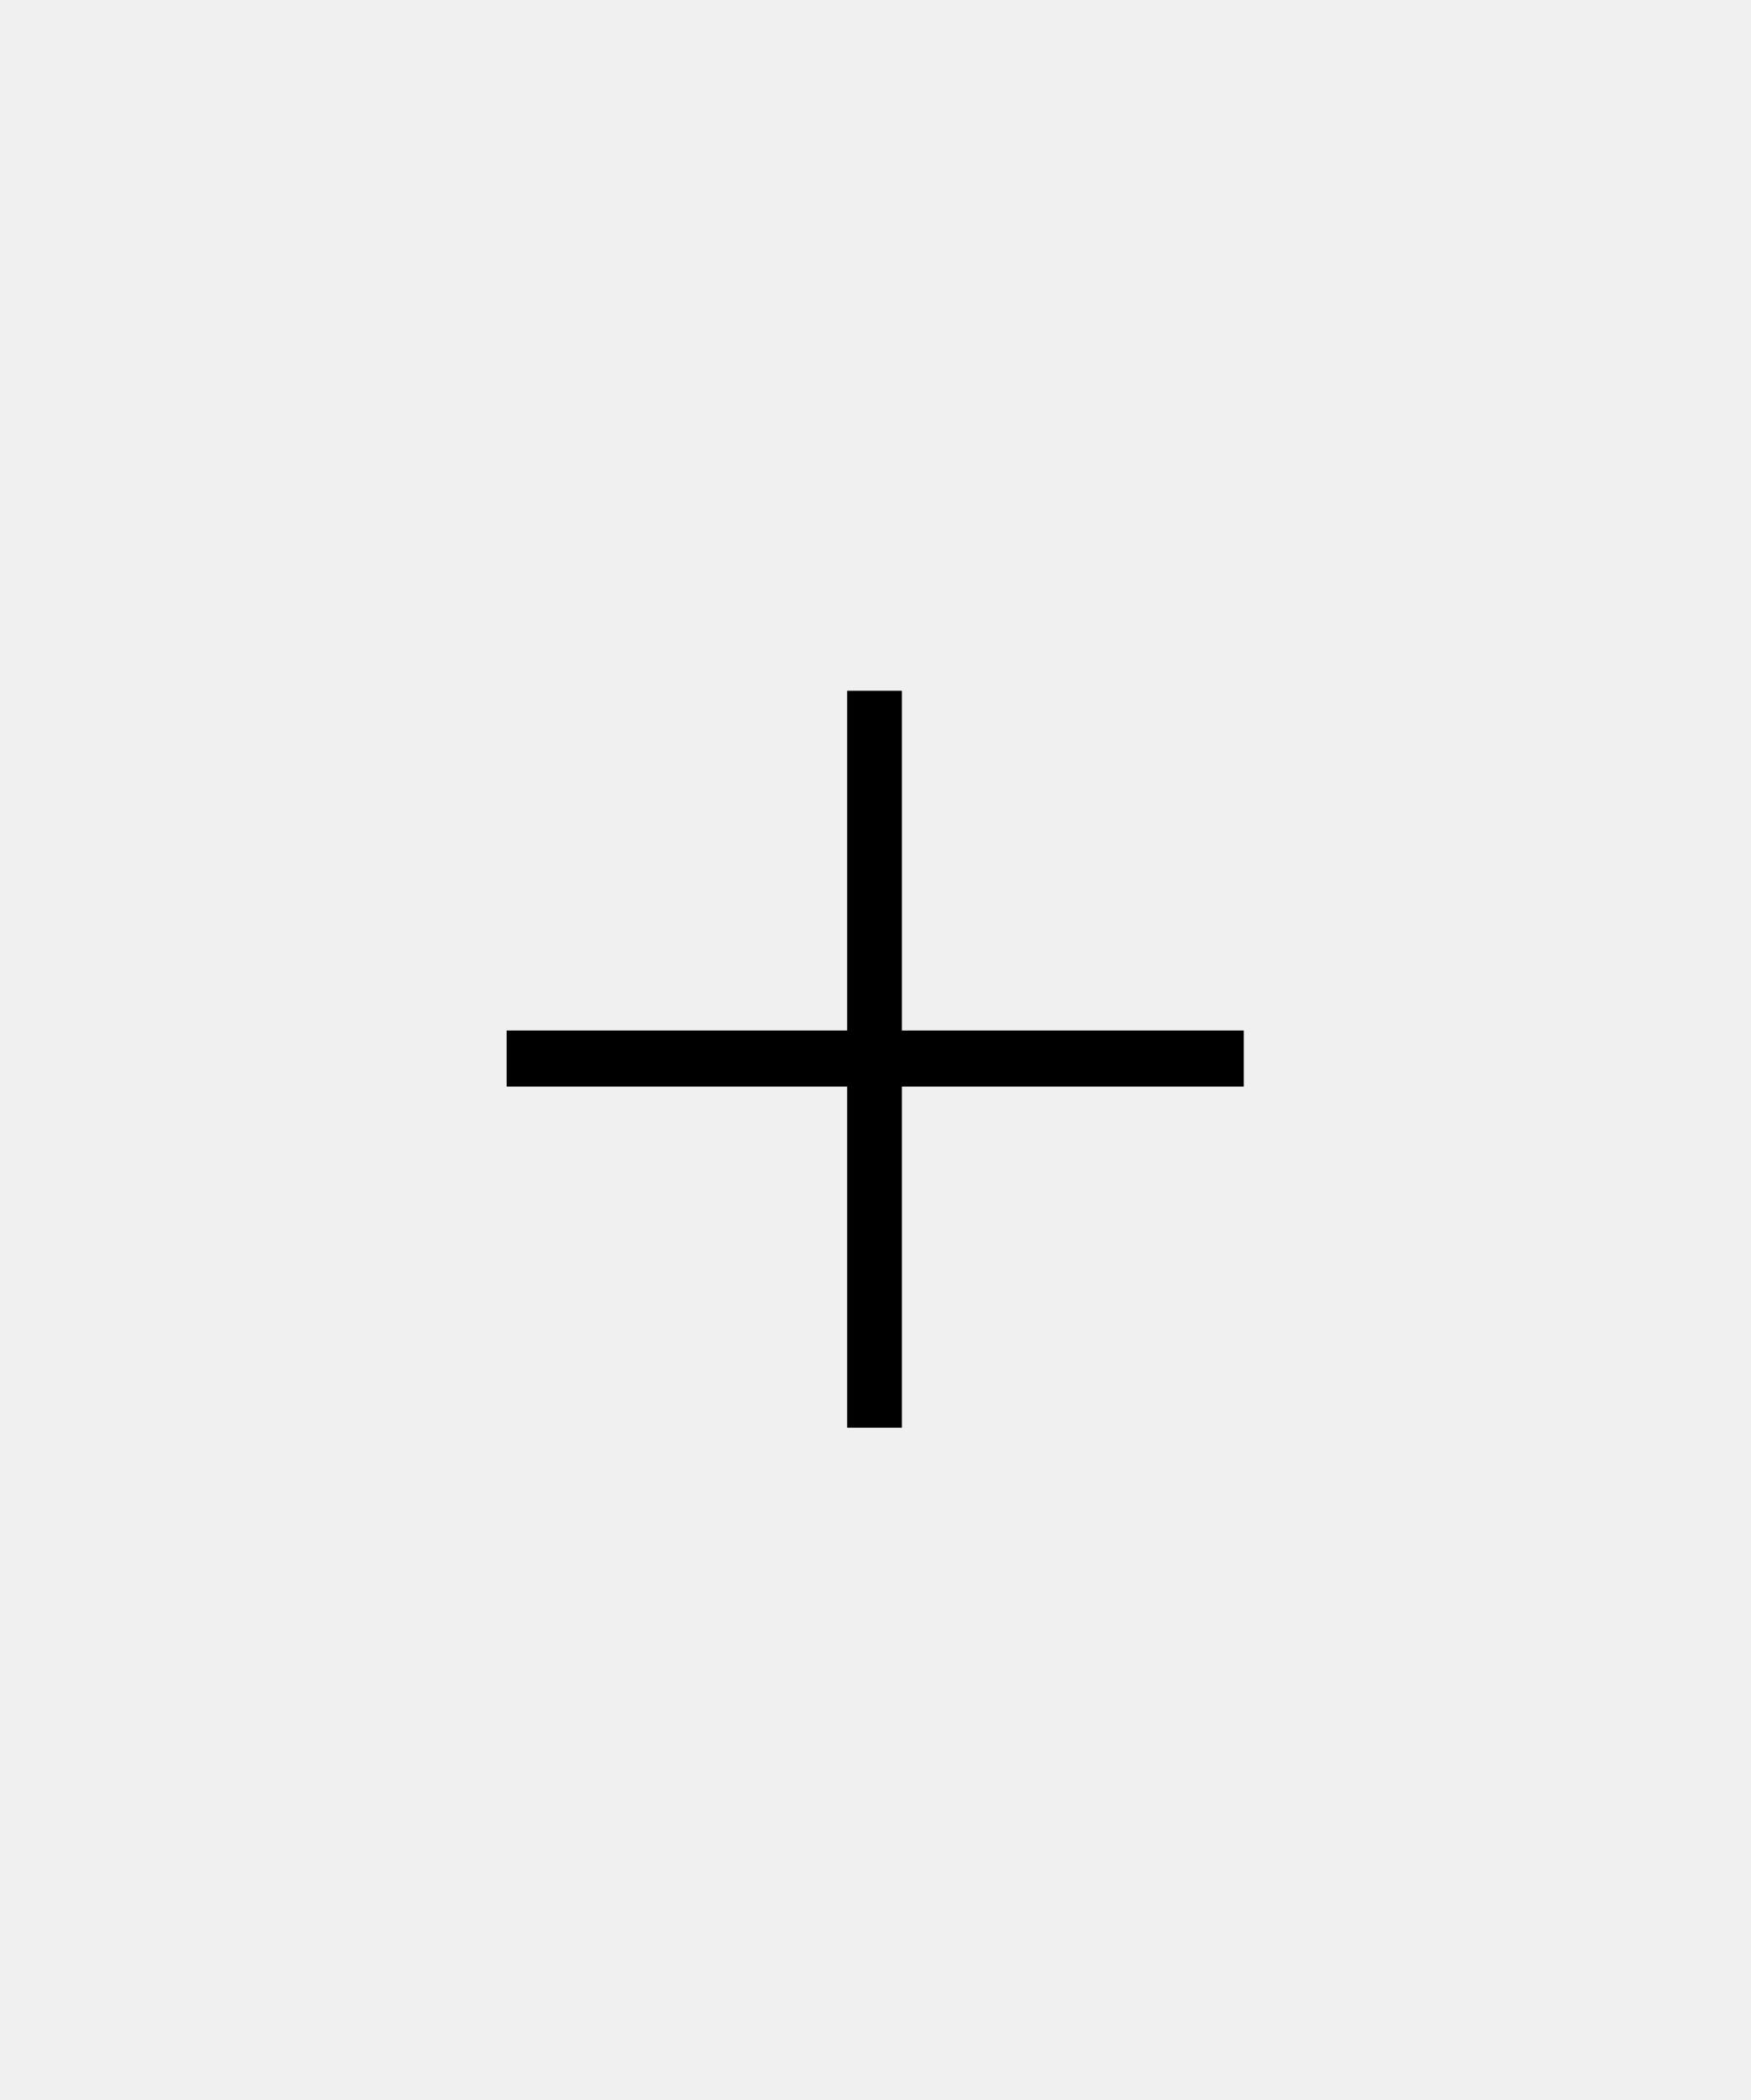
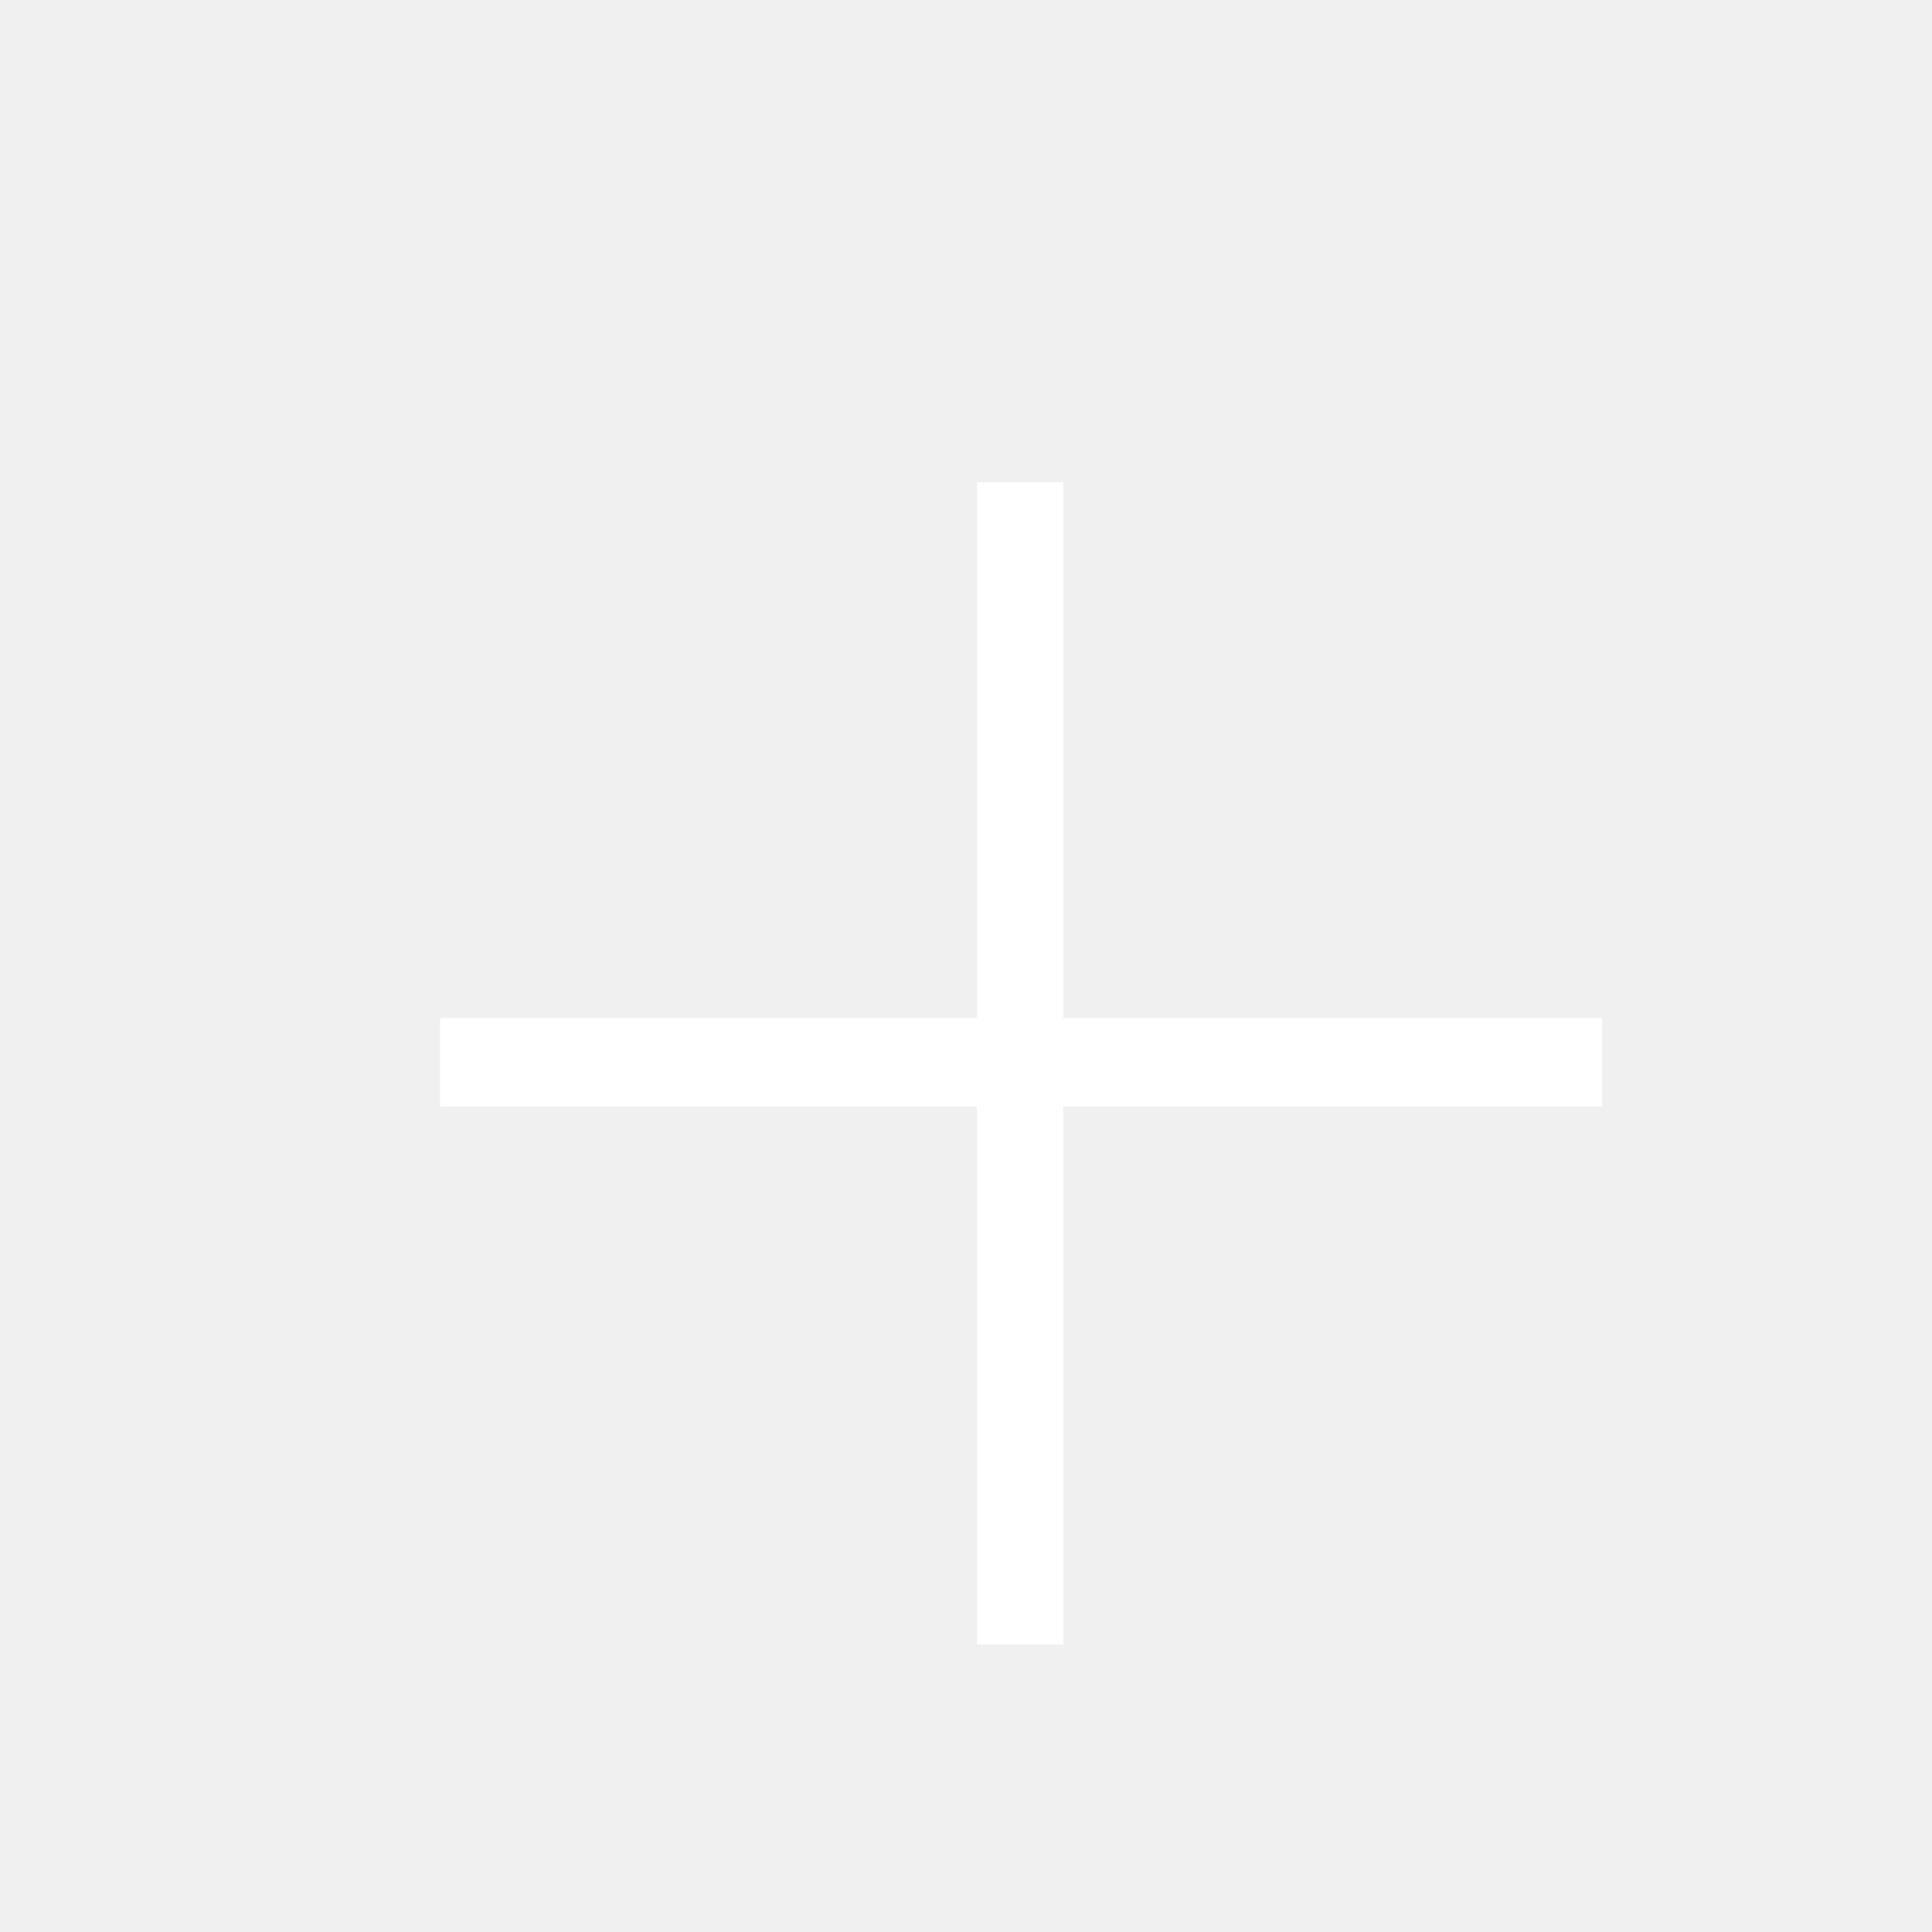
- <svg xmlns="http://www.w3.org/2000/svg" width="500" height="600" fill="currentColor" version="1.0">
-   <g id="layer1">
-     <path style="font-size:431.924px;font-style:normal;font-weight:normal;fill:#000000;fill-opacity:1;stroke:none;stroke-width:1px;stroke-linecap:butt;stroke-linejoin:miter;stroke-opacity:1;font-family:Bitstream Vera Sans" d="M 241.992,407.91 L 241.992,310.449 L 144.727,310.449 L 144.727,294.434 L 241.992,294.434 L 241.992,197.363 L 257.617,197.363 L 257.617,294.434 L 355.273,294.434 L 355.273,310.449 L 257.617,310.449 L 257.617,407.91 L 241.992,407.91 z" id="text2464" />
-   </g>
+ <svg xmlns="http://www.w3.org/2000/svg" width="500" height="500" viewBox="90 110 300 350">
+   <path style="fill:#fff;" d="M 241.992,407.91 L 241.992,310.449 L 144.727,310.449 L 144.727,294.434 L 241.992,294.434 L 241.992,197.363 L 257.617,197.363 L 257.617,294.434 L 355.273,294.434 L 355.273,310.449 L 257.617,310.449 L 257.617,407.91 L 241.992,407.91 z" />
</svg>
